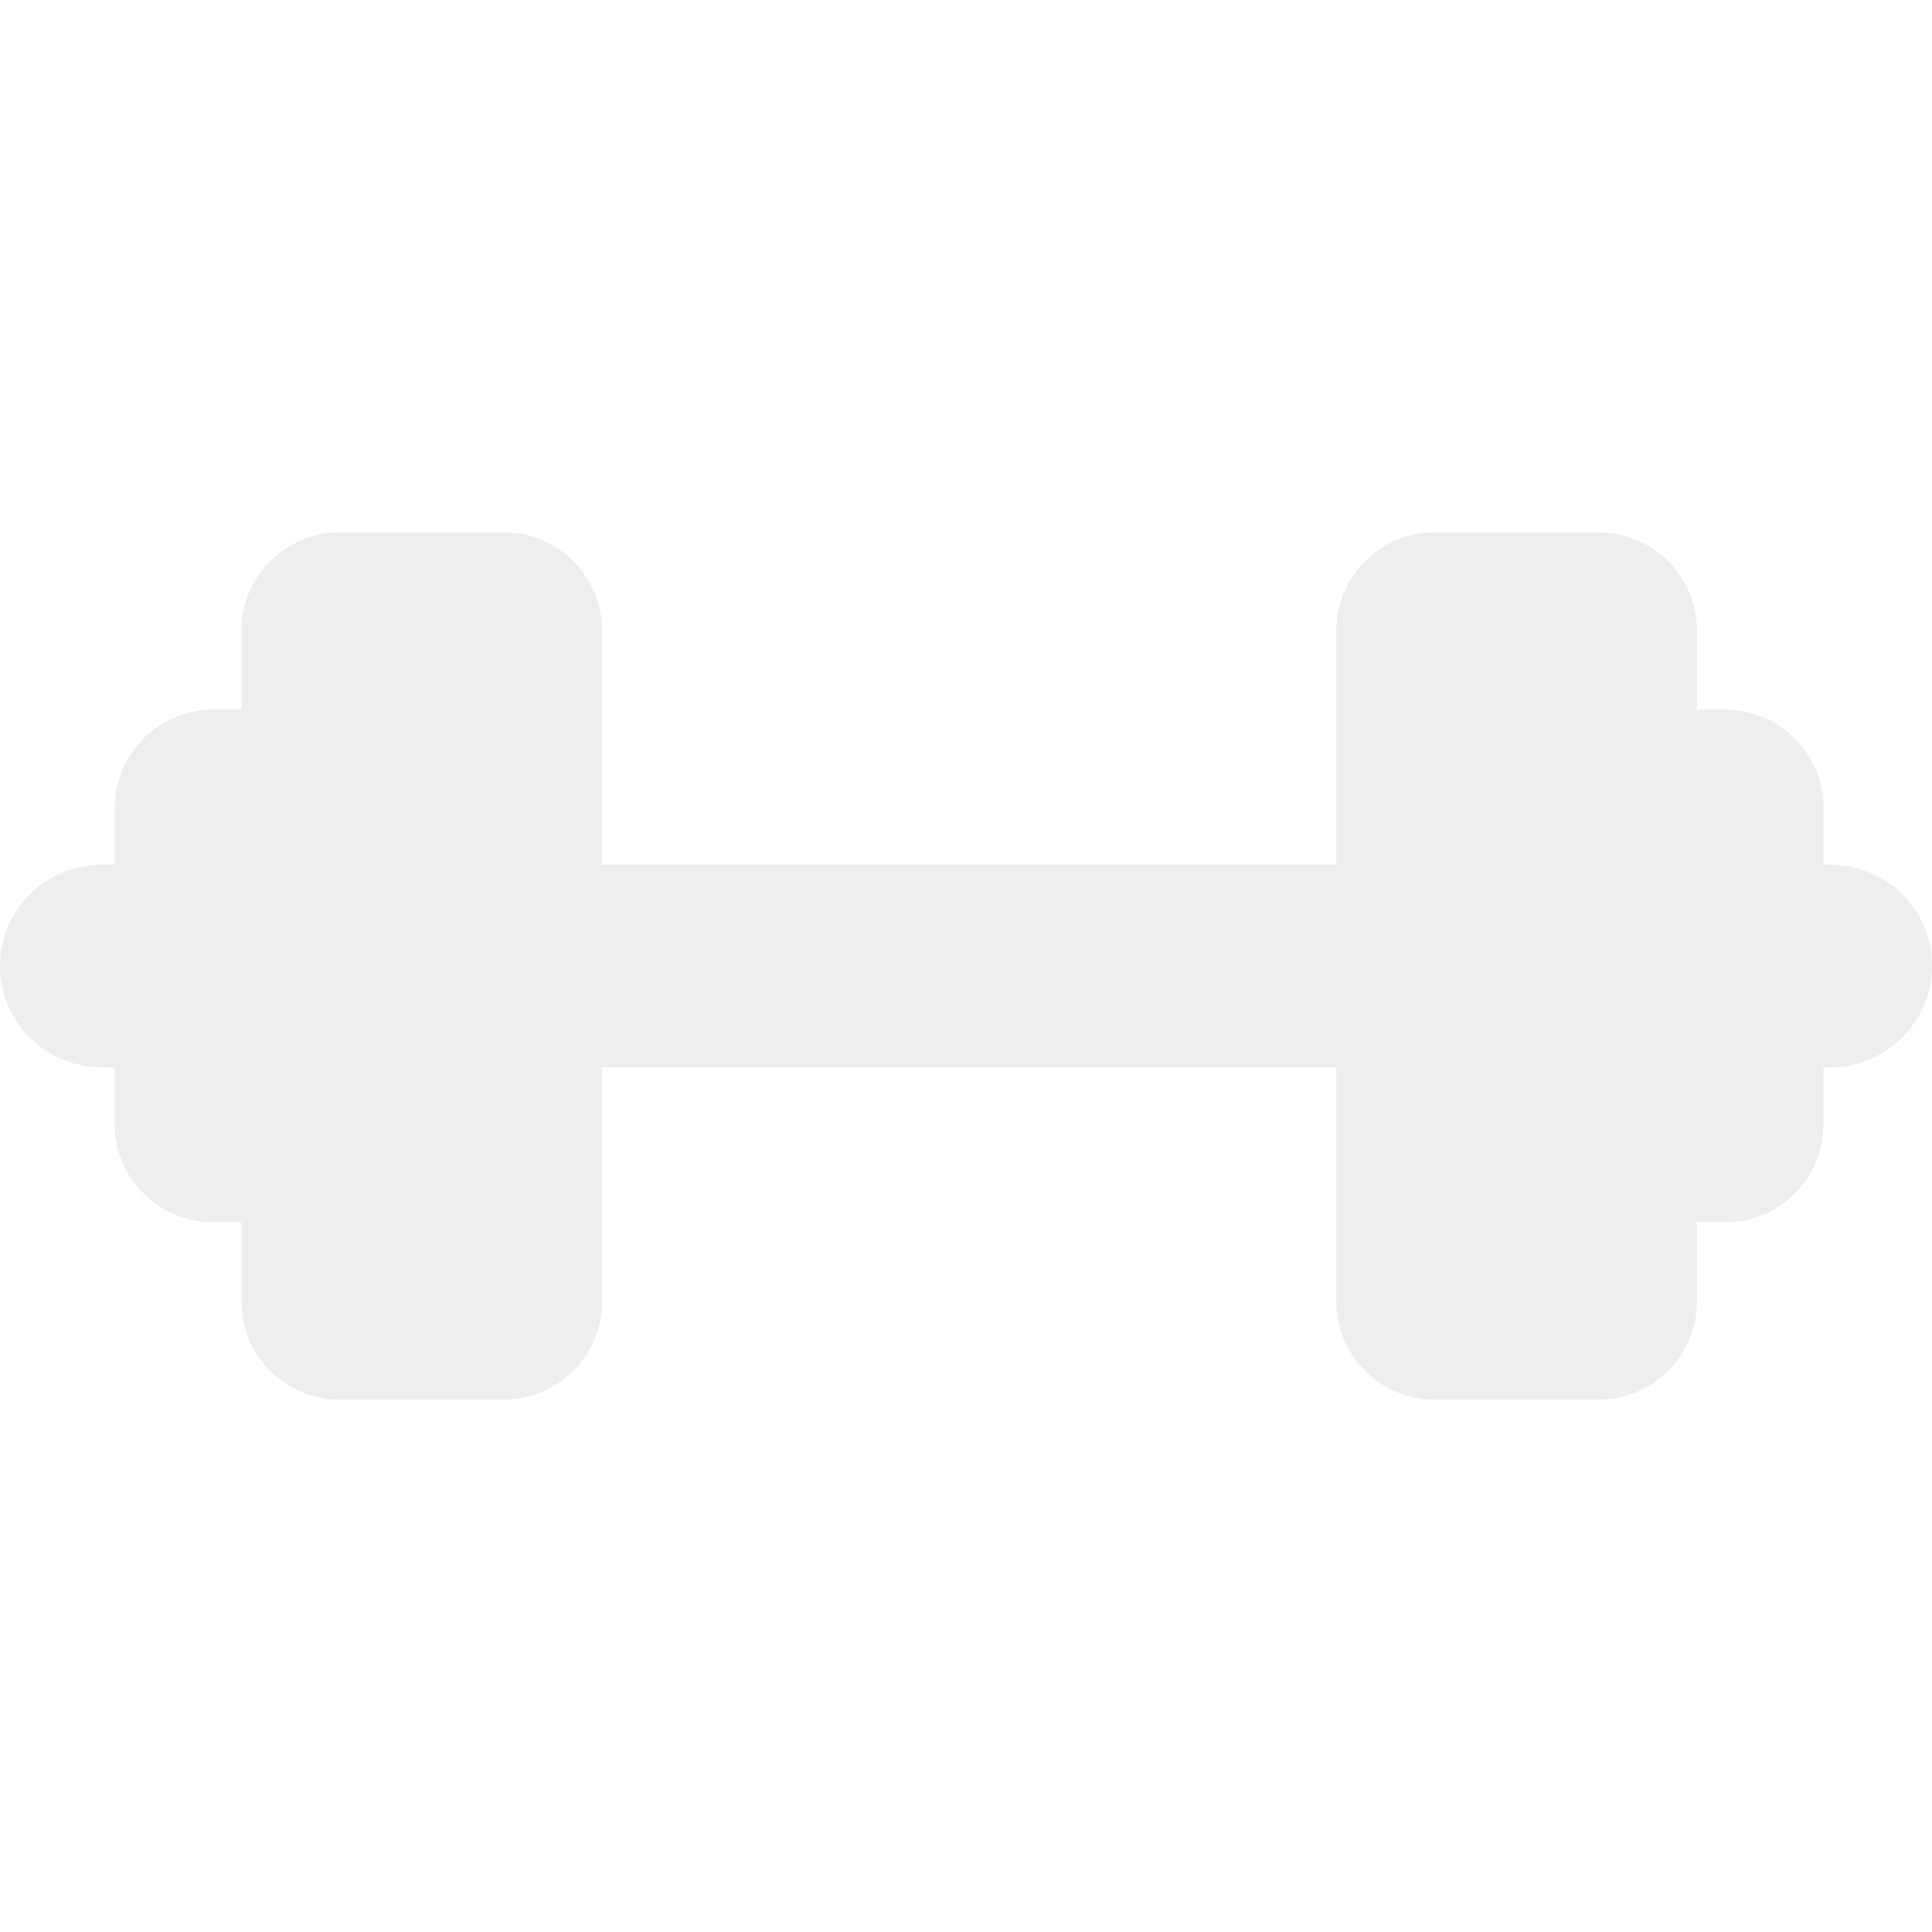
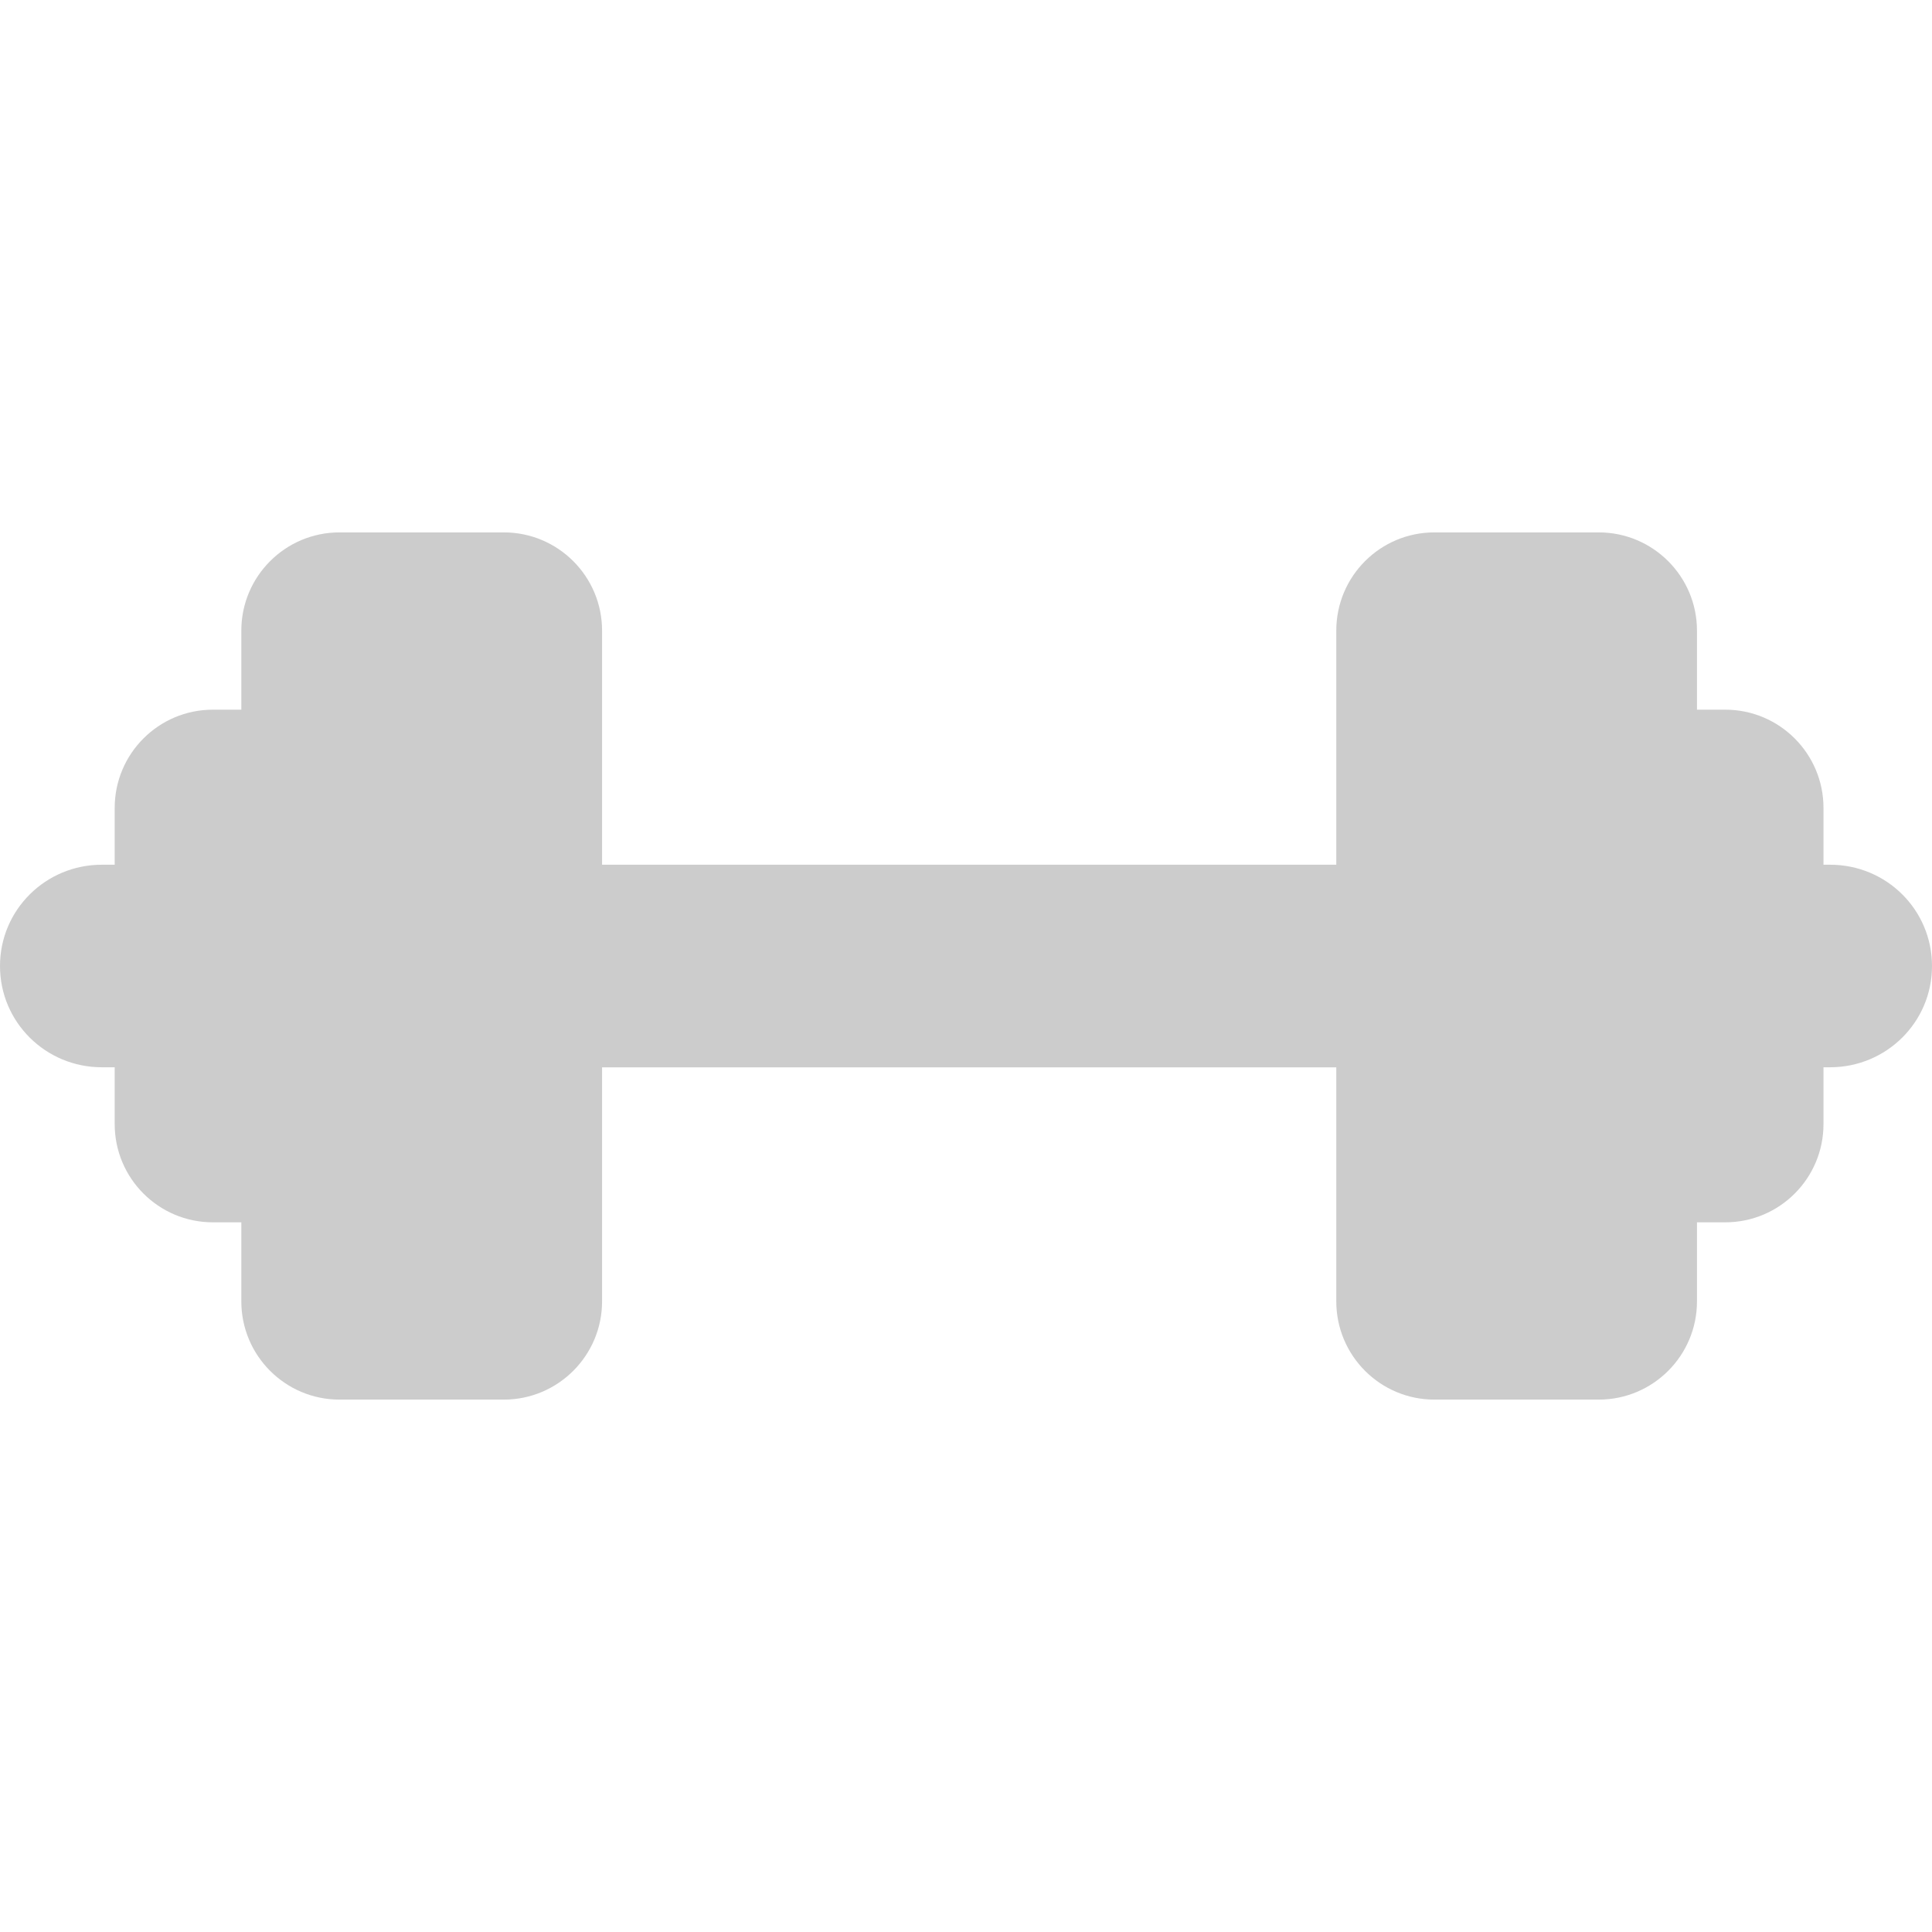
<svg xmlns="http://www.w3.org/2000/svg" version="1.1" x="0px" y="0px" width="512px" height="512px" viewBox="0 0 31.887 31.887" style="enable-background:new 0 0 31.887 31.887;" xml:space="preserve">
  <g>
-     <path d="M30.206,14.272h-0.11v-0.938c0-0.895-0.726-1.621-1.621-1.621h-0.467v-1.305c0-0.895-0.727-1.621-1.621-1.621h-2.713   c-0.895,0-1.619,0.726-1.619,1.621v3.864H9.937v-3.864c0-0.895-0.727-1.621-1.621-1.621H5.603c-0.894,0-1.62,0.726-1.62,1.621   v1.305h-0.47c-0.894,0-1.62,0.726-1.62,1.621v0.938H1.68c-0.926,0-1.68,0.744-1.68,1.672c0,0.927,0.754,1.671,1.68,1.671h0.213   v0.938c0,0.896,0.726,1.621,1.62,1.621h0.47v1.305c0,0.895,0.726,1.621,1.62,1.621h2.713c0.894,0,1.621-0.727,1.621-1.621v-3.863   h12.118v3.863c0,0.895,0.725,1.621,1.619,1.621h2.713c0.896,0,1.621-0.727,1.621-1.621v-1.305h0.467   c0.896,0,1.621-0.726,1.621-1.621v-0.938h0.109c0.928,0,1.682-0.744,1.682-1.671C31.887,15.016,31.135,14.272,30.206,14.272z" fill="#eeeeee" />
+     <path d="M30.206,14.272h-0.11v-0.938c0-0.895-0.726-1.621-1.621-1.621h-0.467v-1.305c0-0.895-0.727-1.621-1.621-1.621h-2.713   c-0.895,0-1.619,0.726-1.619,1.621v3.864H9.937v-3.864c0-0.895-0.727-1.621-1.621-1.621H5.603c-0.894,0-1.62,0.726-1.62,1.621   v1.305h-0.47c-0.894,0-1.62,0.726-1.62,1.621v0.938H1.68c-0.926,0-1.68,0.744-1.68,1.672c0,0.927,0.754,1.671,1.68,1.671h0.213   v0.938c0,0.896,0.726,1.621,1.62,1.621h0.47v1.305c0,0.895,0.726,1.621,1.62,1.621h2.713c0.894,0,1.621-0.727,1.621-1.621v-3.863   h12.118v3.863c0,0.895,0.725,1.621,1.619,1.621h2.713c0.896,0,1.621-0.727,1.621-1.621v-1.305h0.467   c0.896,0,1.621-0.726,1.621-1.621v-0.938h0.109c0.928,0,1.682-0.744,1.682-1.671C31.887,15.016,31.135,14.272,30.206,14.272z" fill="#cccccc" />
  </g>
</svg>
